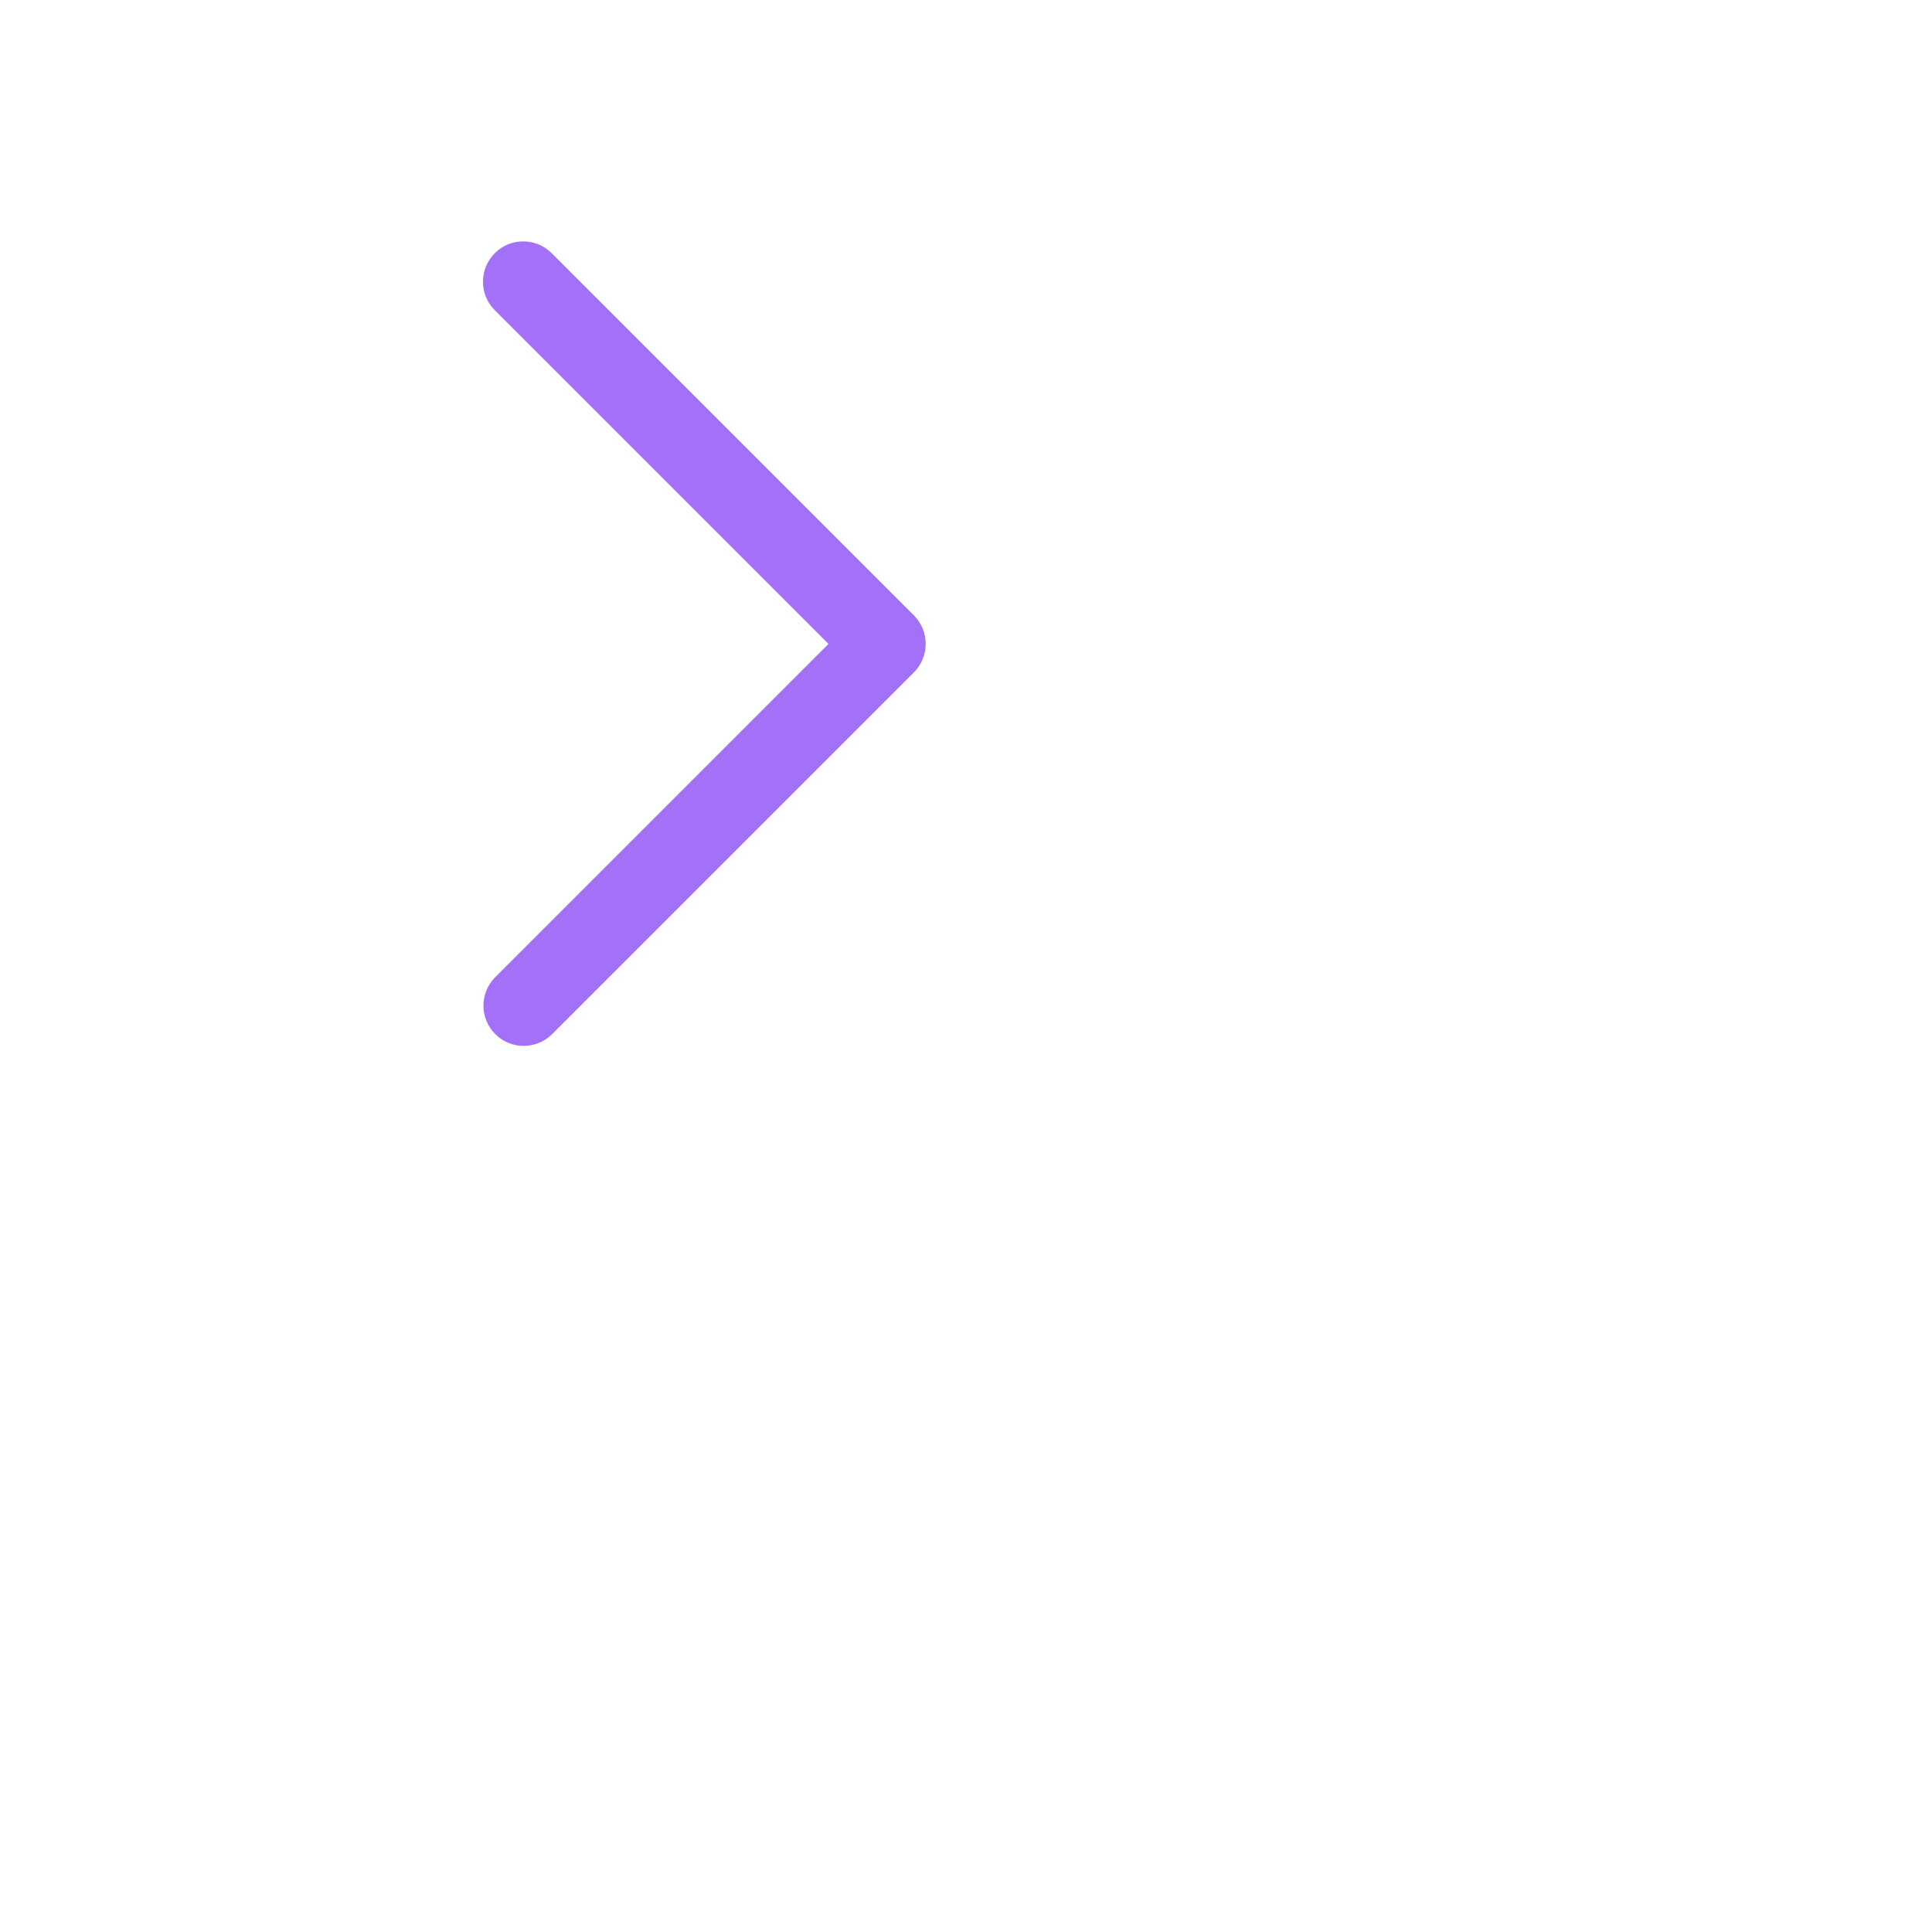
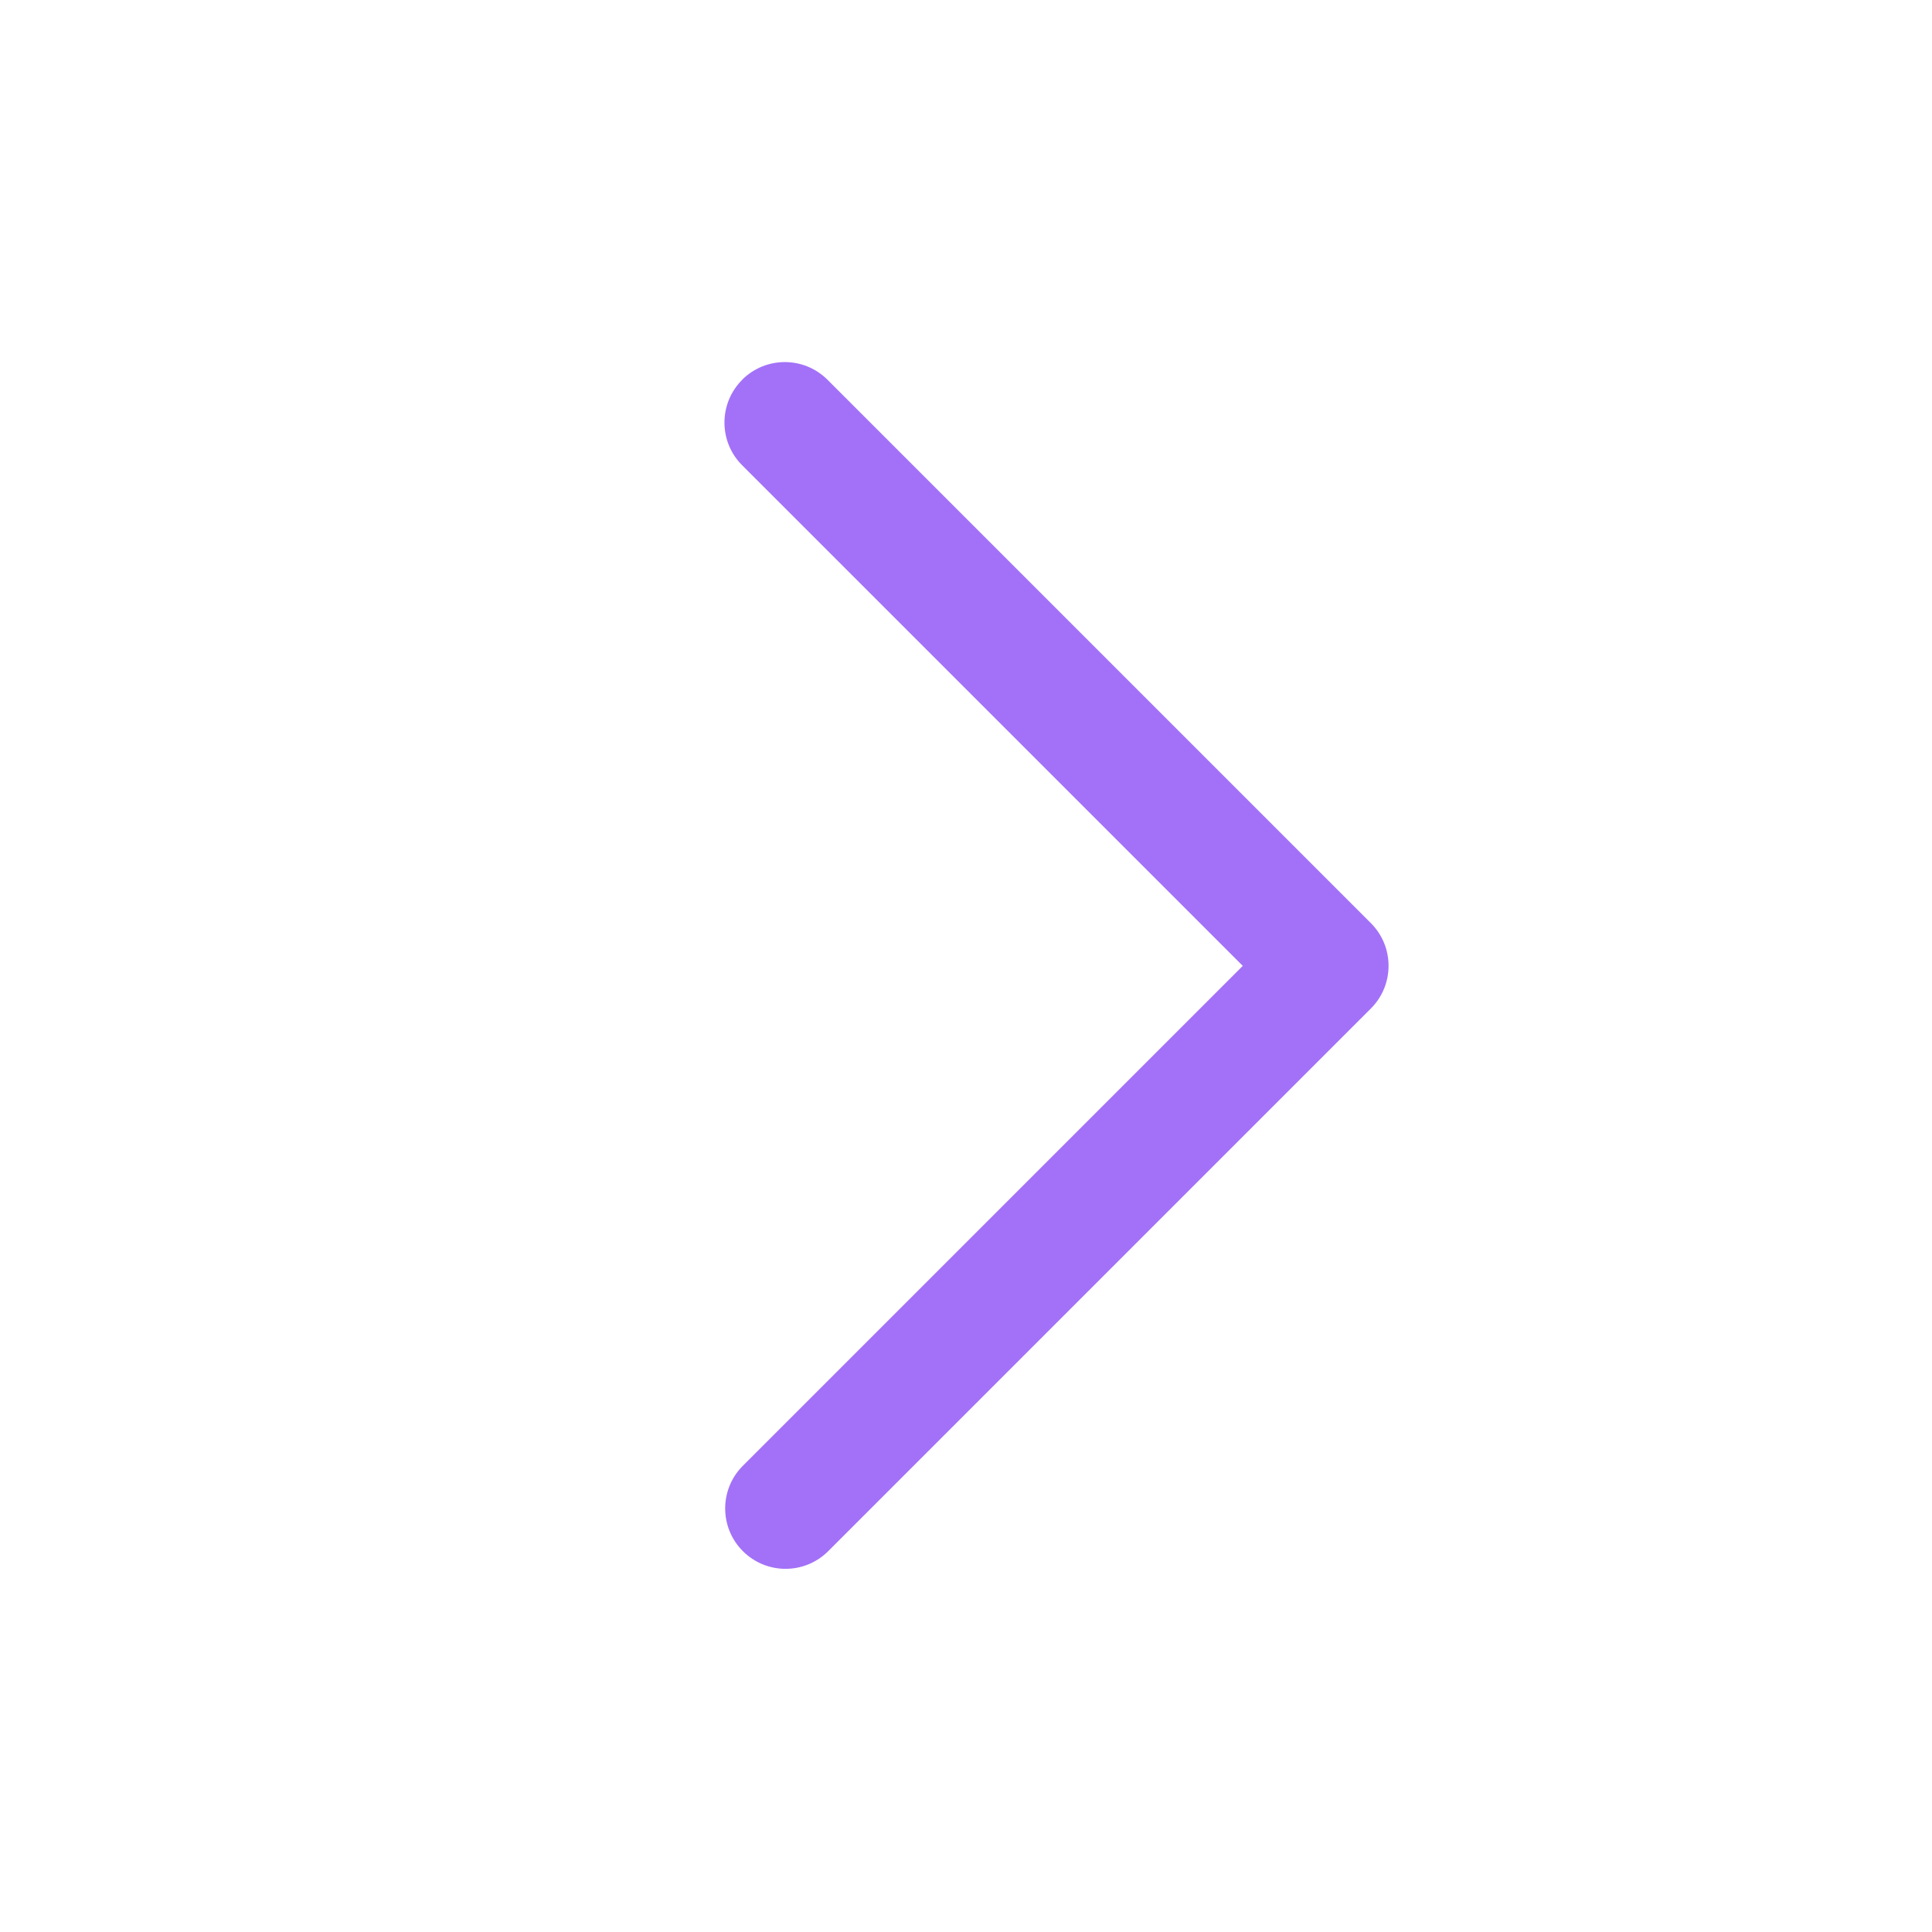
- <svg xmlns="http://www.w3.org/2000/svg" viewBox="0 0 24 24" preserveAspectRatio="xMidYMid meet">
+ <svg xmlns="http://www.w3.org/2000/svg" viewBox="0 0 16 16" preserveAspectRatio="xMidYMid meet">
  <path fill="#a371f7" d="M6.146 3.146a.5.5 0 0 0 0 .707l4.146 4.146l-4.146 4.146a.5.5 0 0 0 .707.707l4.5-4.5a.5.5 0 0 0 0-.707l-4.5-4.5a.5.5 0 0 0-.707 0" />
</svg>
